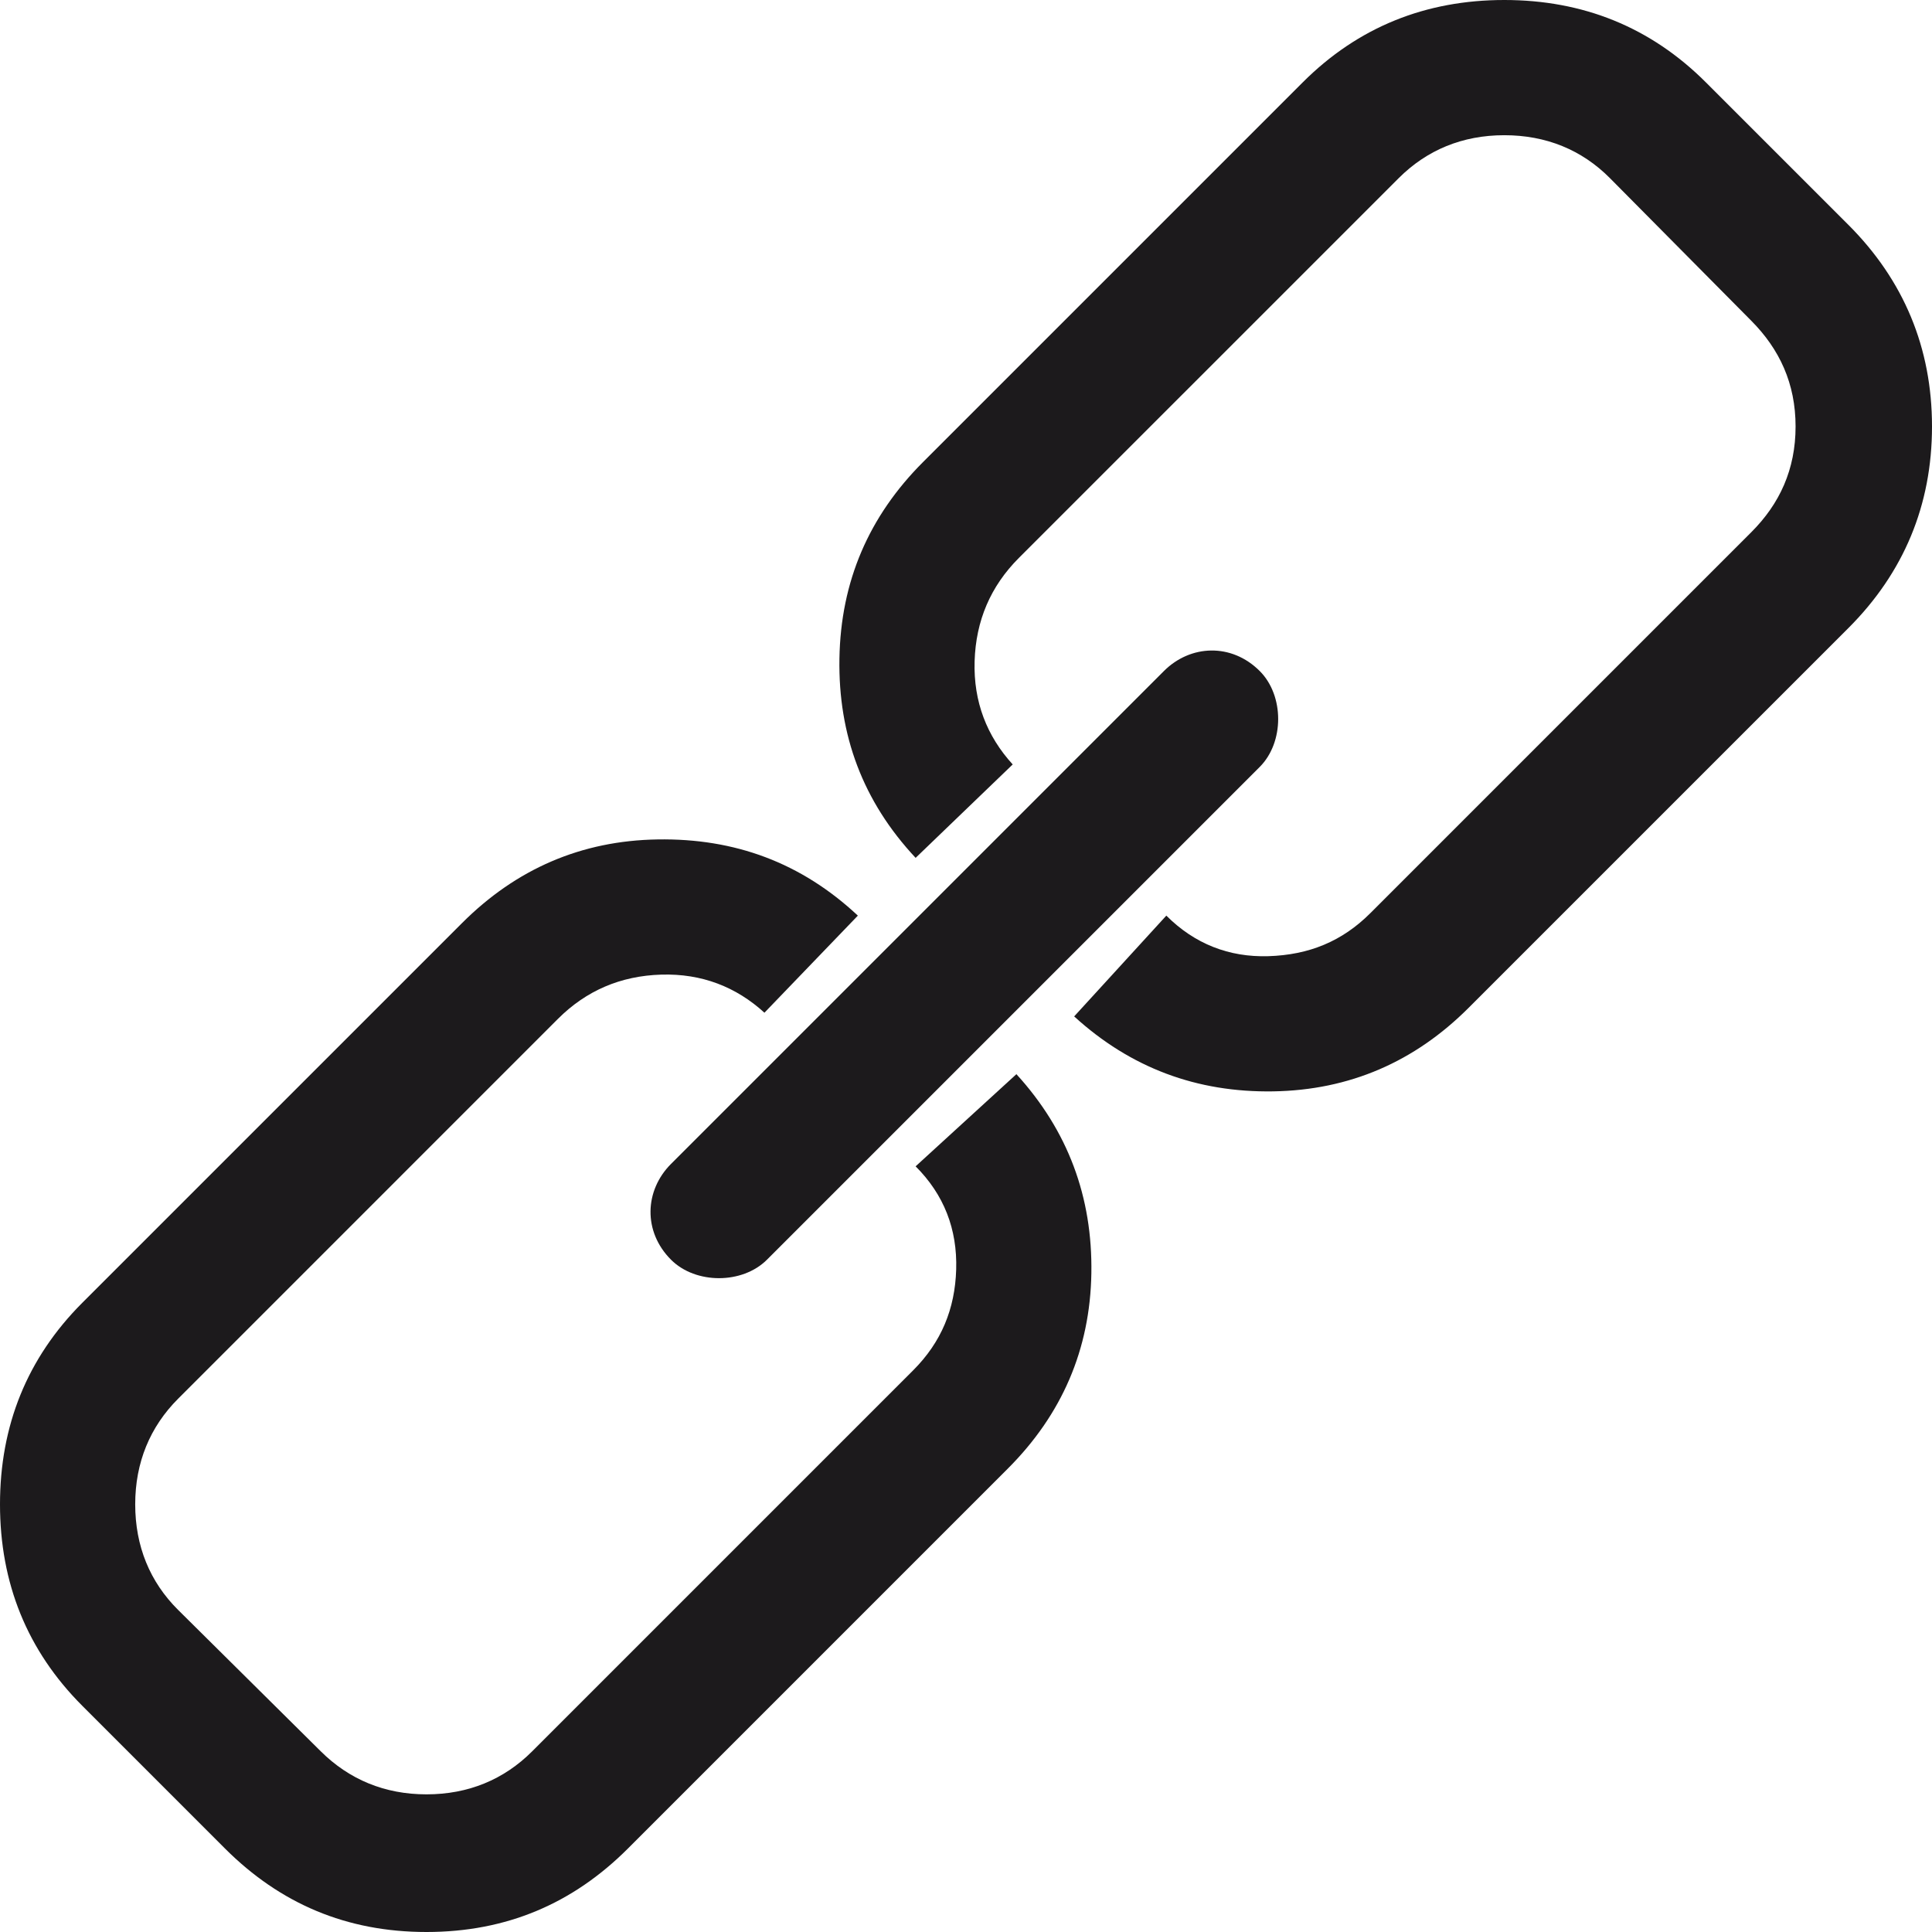
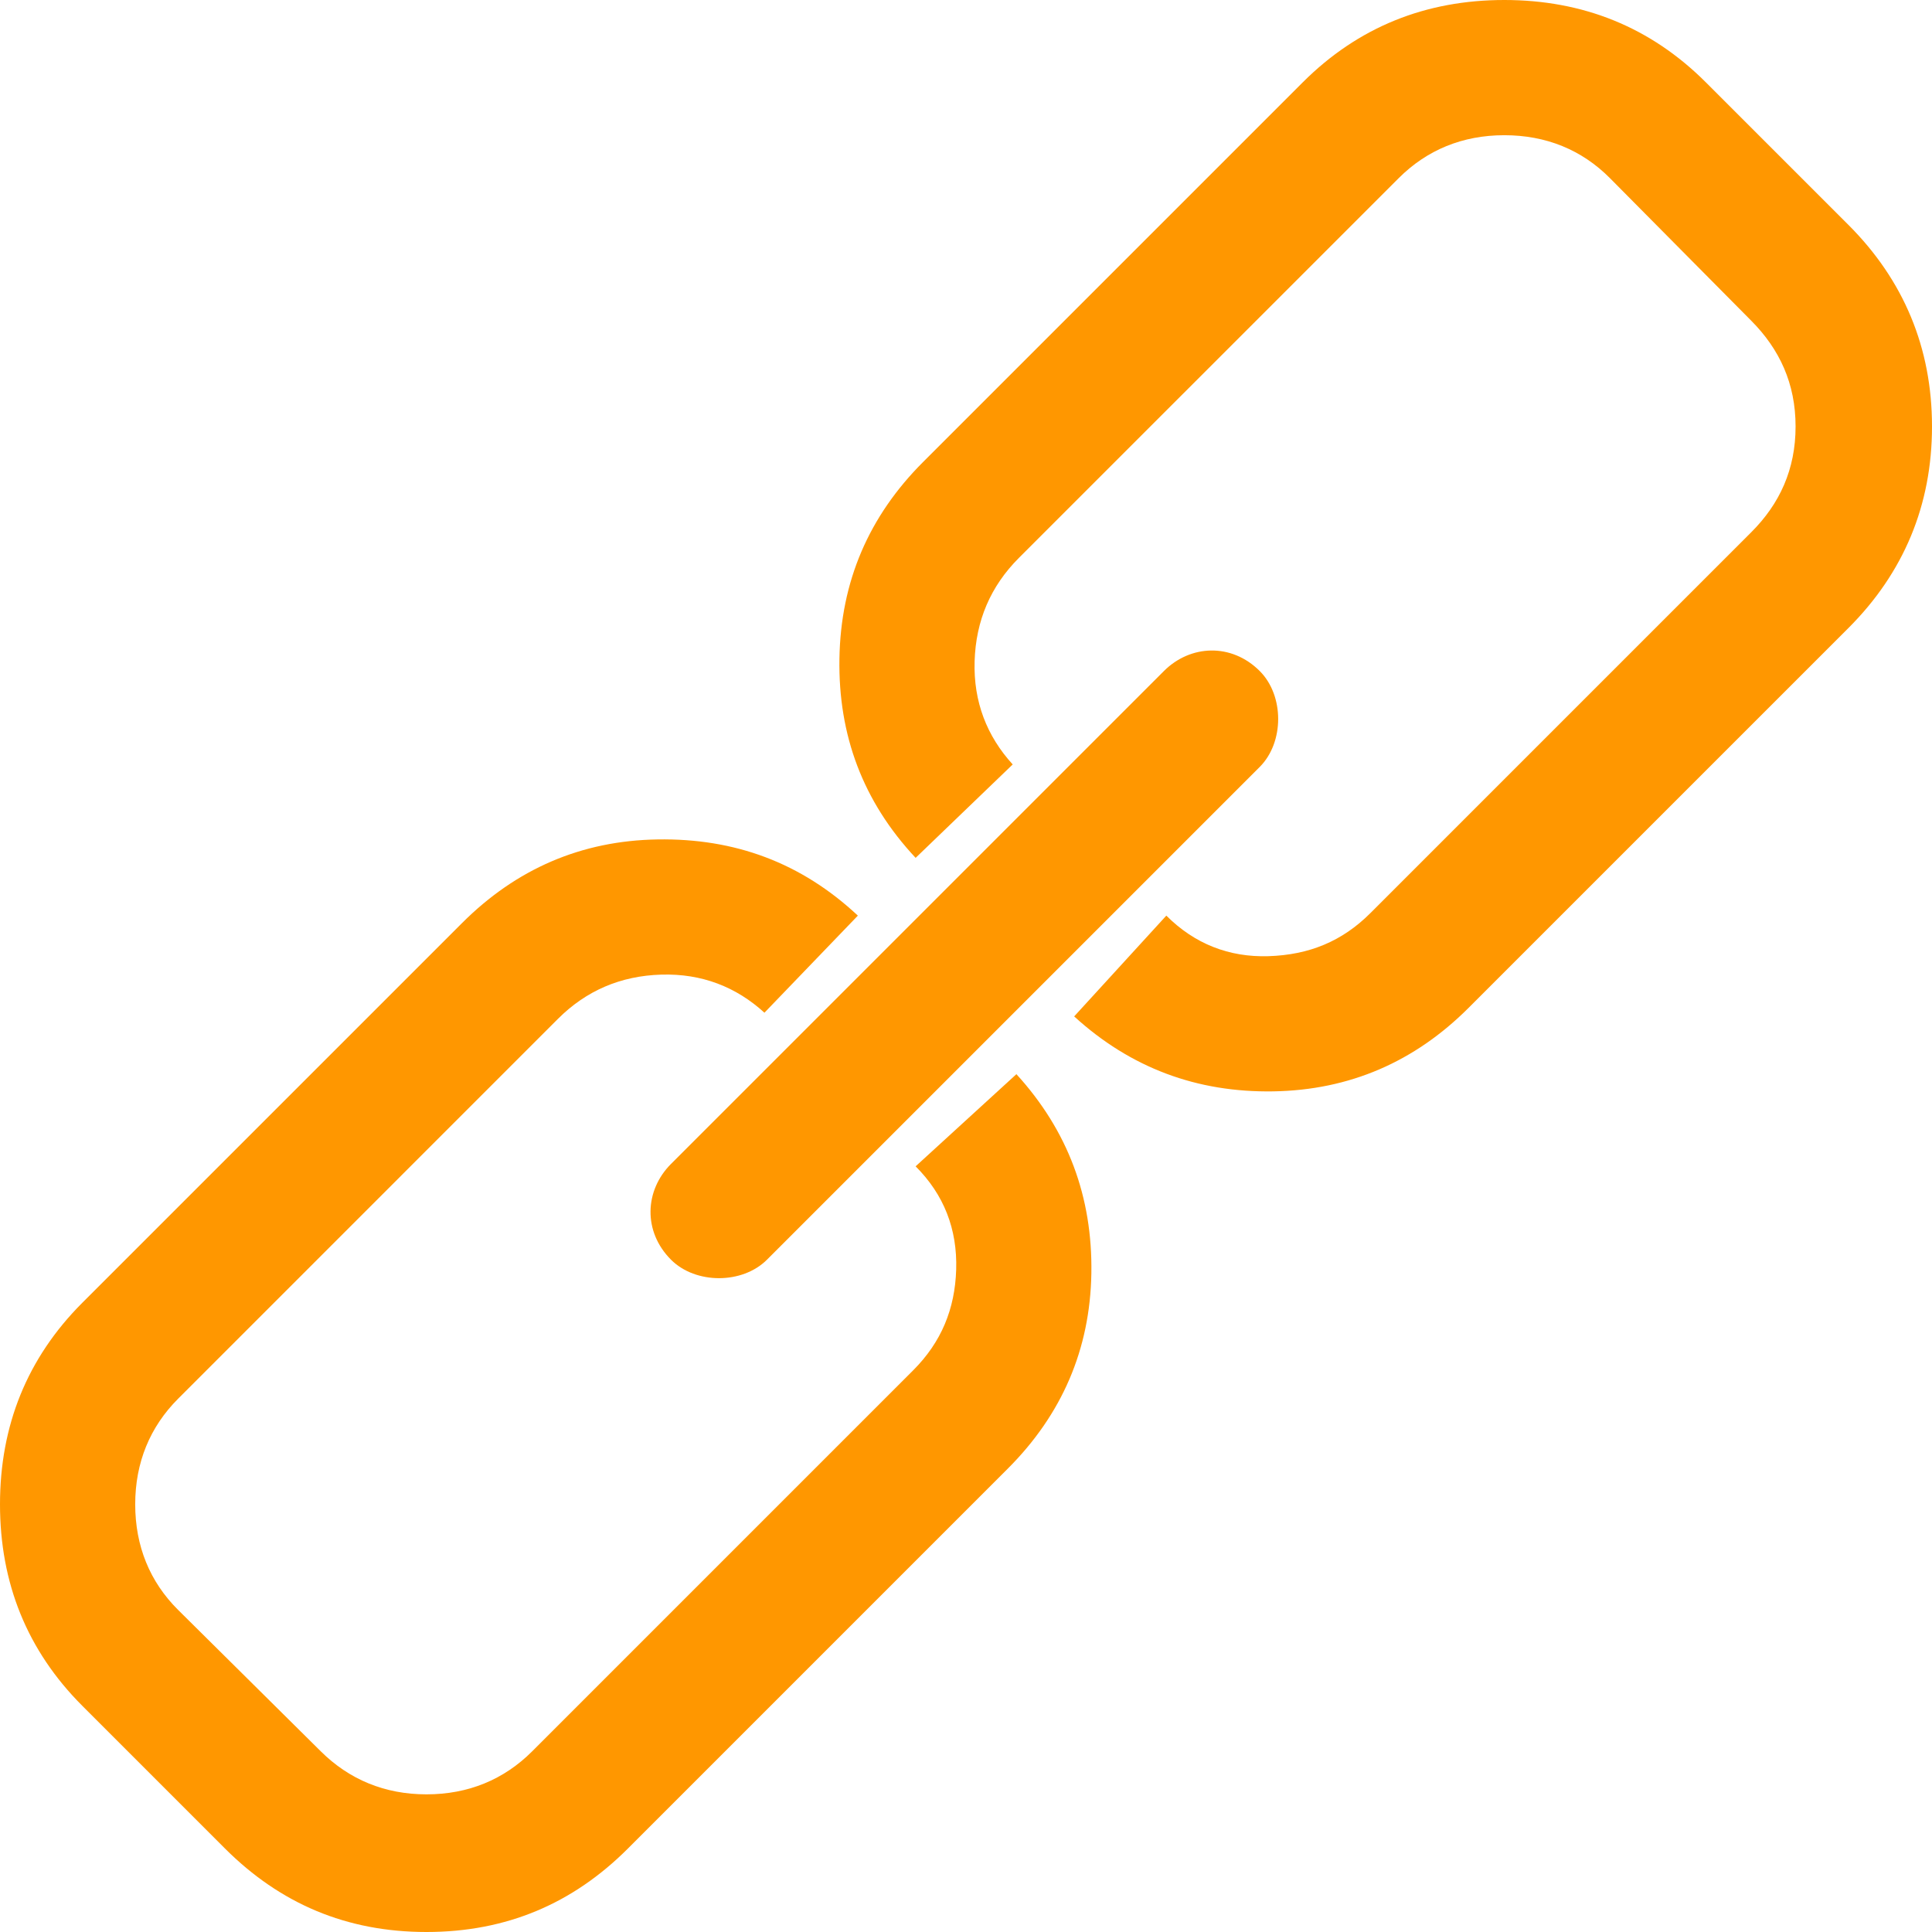
<svg xmlns="http://www.w3.org/2000/svg" version="1.1" id="Capa_1" x="0px" y="0px" width="512px" height="512px" viewBox="0 0 583.078 583.078" style="enable-background:new 0 0 583.078 583.078;" xml:space="preserve">
  <g>
    <g>
-       <path d="M278.558,139.465c-16.316,16.324-24.847,35.98-25.219,59.347c-0.372,22.995,7.042,43.03,22.995,60.091l29.301-28.194    c-7.786-8.53-11.869-18.912-11.497-31.153s4.818-22.623,13.349-31.161L422.106,53.784c8.529-8.53,19.283-12.977,31.896-12.977    c12.605,0,23.398,4.408,31.896,12.977l42.651,43.031c8.506,8.569,13.356,18.912,13.356,31.896    c0,12.978-4.811,23.359-13.356,31.897L413.568,275.591c-8.53,8.53-18.54,12.605-30.781,12.985    c-11.87,0.364-22.26-3.711-30.789-12.241l-27.814,30.417c17.061,15.572,37.088,22.994,60.083,22.623    c23.003-0.372,42.658-8.902,58.975-25.227l114.618-114.611c16.688-16.688,25.219-37.087,25.219-60.827    c0-23.738-8.53-44.138-25.219-60.834l-43.03-43.022C498.141,8.166,477.741,0,454.003,0s-44.139,8.166-60.834,24.854    L278.558,139.465z" fill="#1c1a1c" />
-       <path d="M202.523,351.262c-7.992,7.992-8.53,20.399,0,28.93c7.414,7.414,21.515,7.414,28.93,0l148.739-148.739    c7.414-7.414,7.414-21.515,0-28.929c-8.53-8.53-20.938-7.992-28.93,0L202.523,351.262z" fill="#1c1a1c" />
-       <path d="M24.854,393.168C8.166,409.864,0,430.264,0,454.003c0,23.738,8.166,44.138,24.854,60.826l43.022,43.03    c16.696,16.688,36.724,25.219,60.834,25.219c24.11,0,44.138-8.53,60.826-25.219l114.611-114.618    c16.324-16.316,24.854-35.972,25.227-58.975c0.371-22.995-7.051-43.022-22.623-60.083l-30.417,27.814    c8.53,8.529,12.613,18.919,12.241,31.16c-0.363,11.87-4.455,21.88-12.984,30.41L160.608,528.551    c-8.53,8.537-19.284,12.984-31.897,12.984c-12.613,0-23.335-4.486-31.897-12.984l-43.031-42.651    c-8.569-8.498-12.977-19.291-12.977-31.896c0-12.613,4.447-23.367,12.977-31.897l114.611-114.618    c8.538-8.53,18.92-12.977,31.161-13.349s22.623,3.711,31.153,11.497l28.194-29.301c-17.06-15.953-37.096-23.375-60.462-22.995    c-22.995,0.364-42.651,8.902-58.975,25.219L24.854,393.168z" fill="#1c1a1c" />
+       <path d="M278.558,139.465c-16.316,16.324-24.847,35.98-25.219,59.347c-0.372,22.995,7.042,43.03,22.995,60.091l29.301-28.194    c-7.786-8.53-11.869-18.912-11.497-31.153s4.818-22.623,13.349-31.161L422.106,53.784c8.529-8.53,19.283-12.977,31.896-12.977    c12.605,0,23.398,4.408,31.896,12.977l42.651,43.031c8.506,8.569,13.356,18.912,13.356,31.896    c0,12.978-4.811,23.359-13.356,31.897L413.568,275.591c-8.53,8.53-18.54,12.605-30.781,12.985    c-11.87,0.364-22.26-3.711-30.789-12.241l-27.814,30.417c17.061,15.572,37.088,22.994,60.083,22.623    c23.003-0.372,42.658-8.902,58.975-25.227l114.618-114.611c16.688-16.688,25.219-37.087,25.219-60.827    c0-23.738-8.53-44.138-25.219-60.834l-43.03-43.022C498.141,8.166,477.741,0,454.003,0s-44.139,8.166-60.834,24.854    L278.558,139.465z" fill="rgb(255, 151, 0)" />
+       <path d="M202.523,351.262c-7.992,7.992-8.53,20.399,0,28.93c7.414,7.414,21.515,7.414,28.93,0l148.739-148.739    c7.414-7.414,7.414-21.515,0-28.929c-8.53-8.53-20.938-7.992-28.93,0L202.523,351.262z" fill="rgb(255, 151, 0)" />
+       <path d="M24.854,393.168C8.166,409.864,0,430.264,0,454.003c0,23.738,8.166,44.138,24.854,60.826l43.022,43.03    c16.696,16.688,36.724,25.219,60.834,25.219c24.11,0,44.138-8.53,60.826-25.219l114.611-114.618    c16.324-16.316,24.854-35.972,25.227-58.975c0.371-22.995-7.051-43.022-22.623-60.083l-30.417,27.814    c8.53,8.529,12.613,18.919,12.241,31.16c-0.363,11.87-4.455,21.88-12.984,30.41L160.608,528.551    c-8.53,8.537-19.284,12.984-31.897,12.984c-12.613,0-23.335-4.486-31.897-12.984l-43.031-42.651    c-8.569-8.498-12.977-19.291-12.977-31.896c0-12.613,4.447-23.367,12.977-31.897l114.611-114.618    c8.538-8.53,18.92-12.977,31.161-13.349s22.623,3.711,31.153,11.497l28.194-29.301c-17.06-15.953-37.096-23.375-60.462-22.995    c-22.995,0.364-42.651,8.902-58.975,25.219L24.854,393.168z" fill="rgb(255, 151, 0)" />
    </g>
  </g>
  <g>
</g>
  <g>
</g>
  <g>
</g>
  <g>
</g>
  <g>
</g>
  <g>
</g>
  <g>
</g>
  <g>
</g>
  <g>
</g>
  <g>
</g>
  <g>
</g>
  <g>
</g>
  <g>
</g>
  <g>
</g>
  <g>
</g>
</svg>
